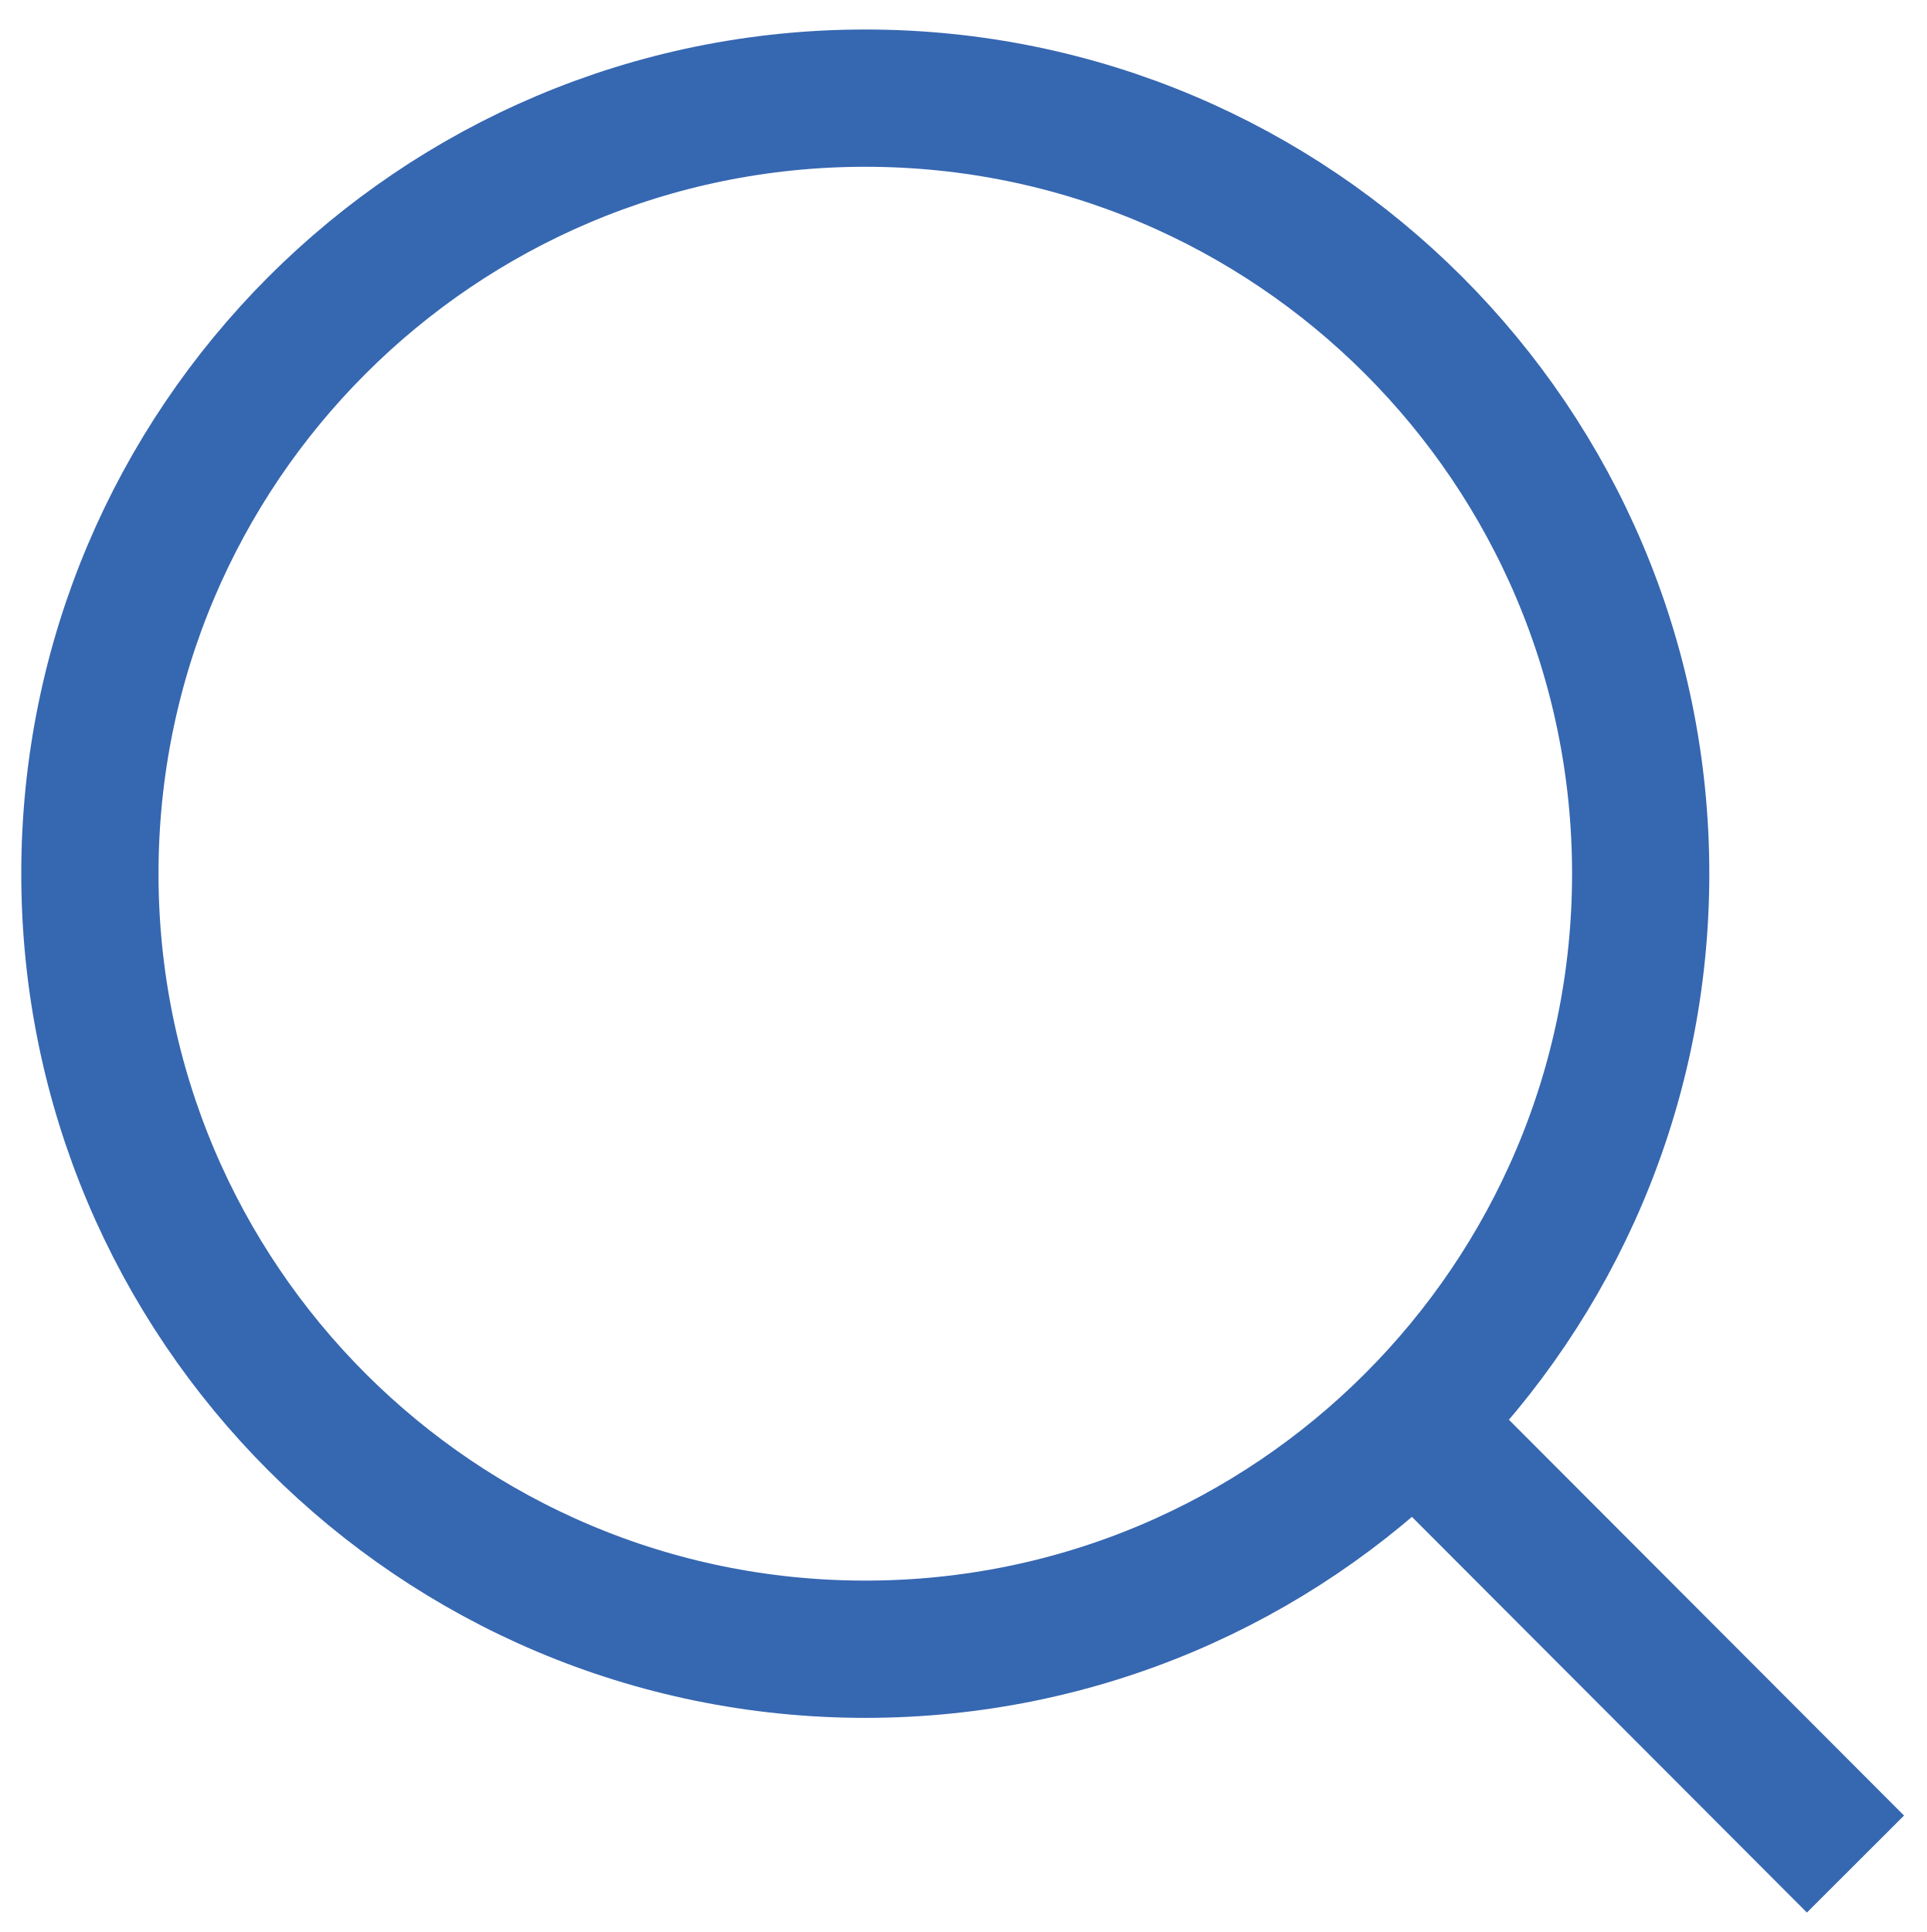
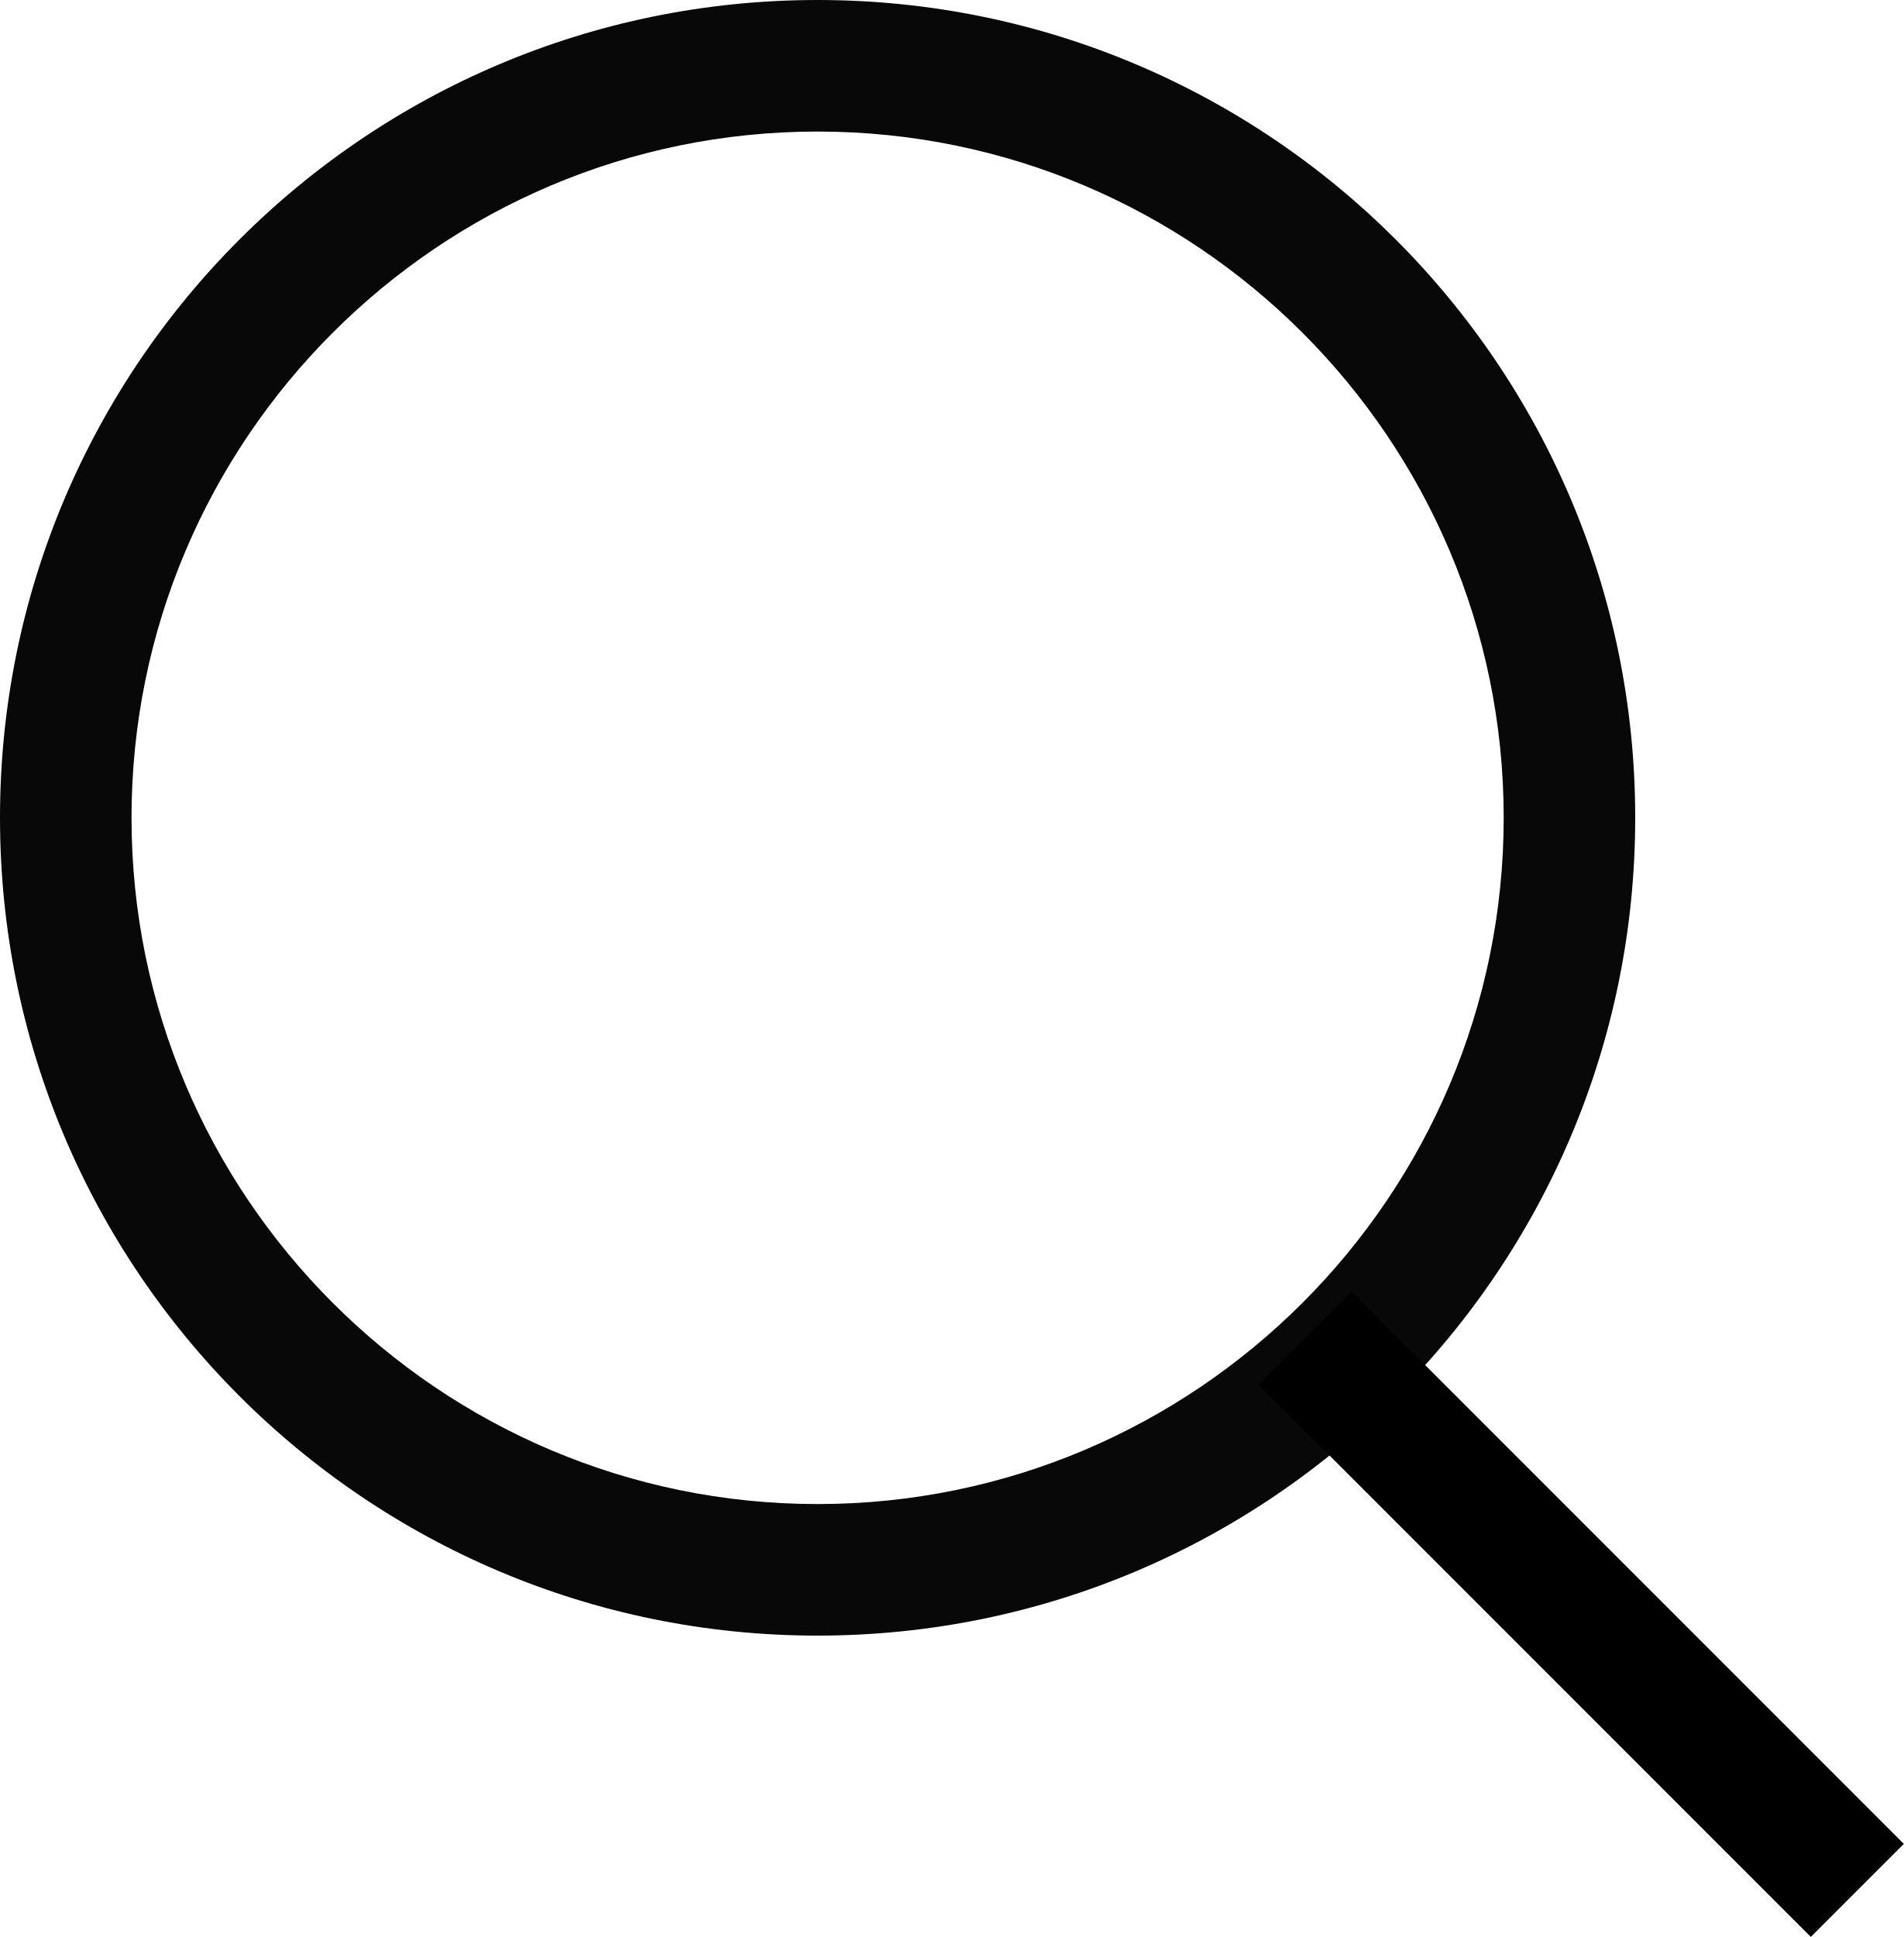
- <svg xmlns="http://www.w3.org/2000/svg" version="1.1" id="Layer_1" x="0px" y="0px" viewBox="0 0 28.08 28.15" style="enable-background:new 0 0 28.08 28.15;" xml:space="preserve">
-   <style type="text/css">
- 	.st0{fill:none;stroke:#3667B1;stroke-width:2;stroke-miterlimit:10;}
- </style>
-   <circle class="st0" cx="12.61" cy="12.73" r="11.3" />
-   <line class="st0" x1="20.61" y1="20.72" x2="27.04" y2="27.16" />
+ <svg xmlns="http://www.w3.org/2000/svg" width="14.476" height="14.724" viewBox="0 0 14.476 14.724">
+   <g id="Group_6" data-name="Group 6" transform="translate(-19.578 -73.303)">
+     <g id="Path_145" data-name="Path 145" transform="translate(32.011 85.736) rotate(180)" fill="none">
+       <path d="M6.217,0A6.217,6.217,0,1,1,0,6.217,6.217,6.217,0,0,1,6.217,0Z" stroke="none" />
+       <path d="M 6.217 1 C 3.34 1 1 3.34 1 6.217 C 1 9.093 3.34 11.433 6.217 11.433 C 9.093 11.433 11.433 9.093 11.433 6.217 C 11.433 3.34 9.093 1 6.217 1 M 6.217 2.86102294921875e-06 C 9.65 2.86102294921875e-06 12.433 2.783 12.433 6.217 C 12.433 9.65 9.65 12.433 6.217 12.433 C 2.783 12.433 2.86102294921875e-06 9.65 2.86102294921875e-06 6.217 C 2.86102294921875e-06 2.783 2.783 2.86102294921875e-06 6.217 2.86102294921875e-06 Z" stroke="none" fill="#090808" />
+     </g>
+     <line id="Line_2" data-name="Line 2" y2="5.938" transform="translate(29.501 83.474) rotate(-45)" fill="none" stroke="#000" stroke-width="1" />
+   </g>
</svg>
